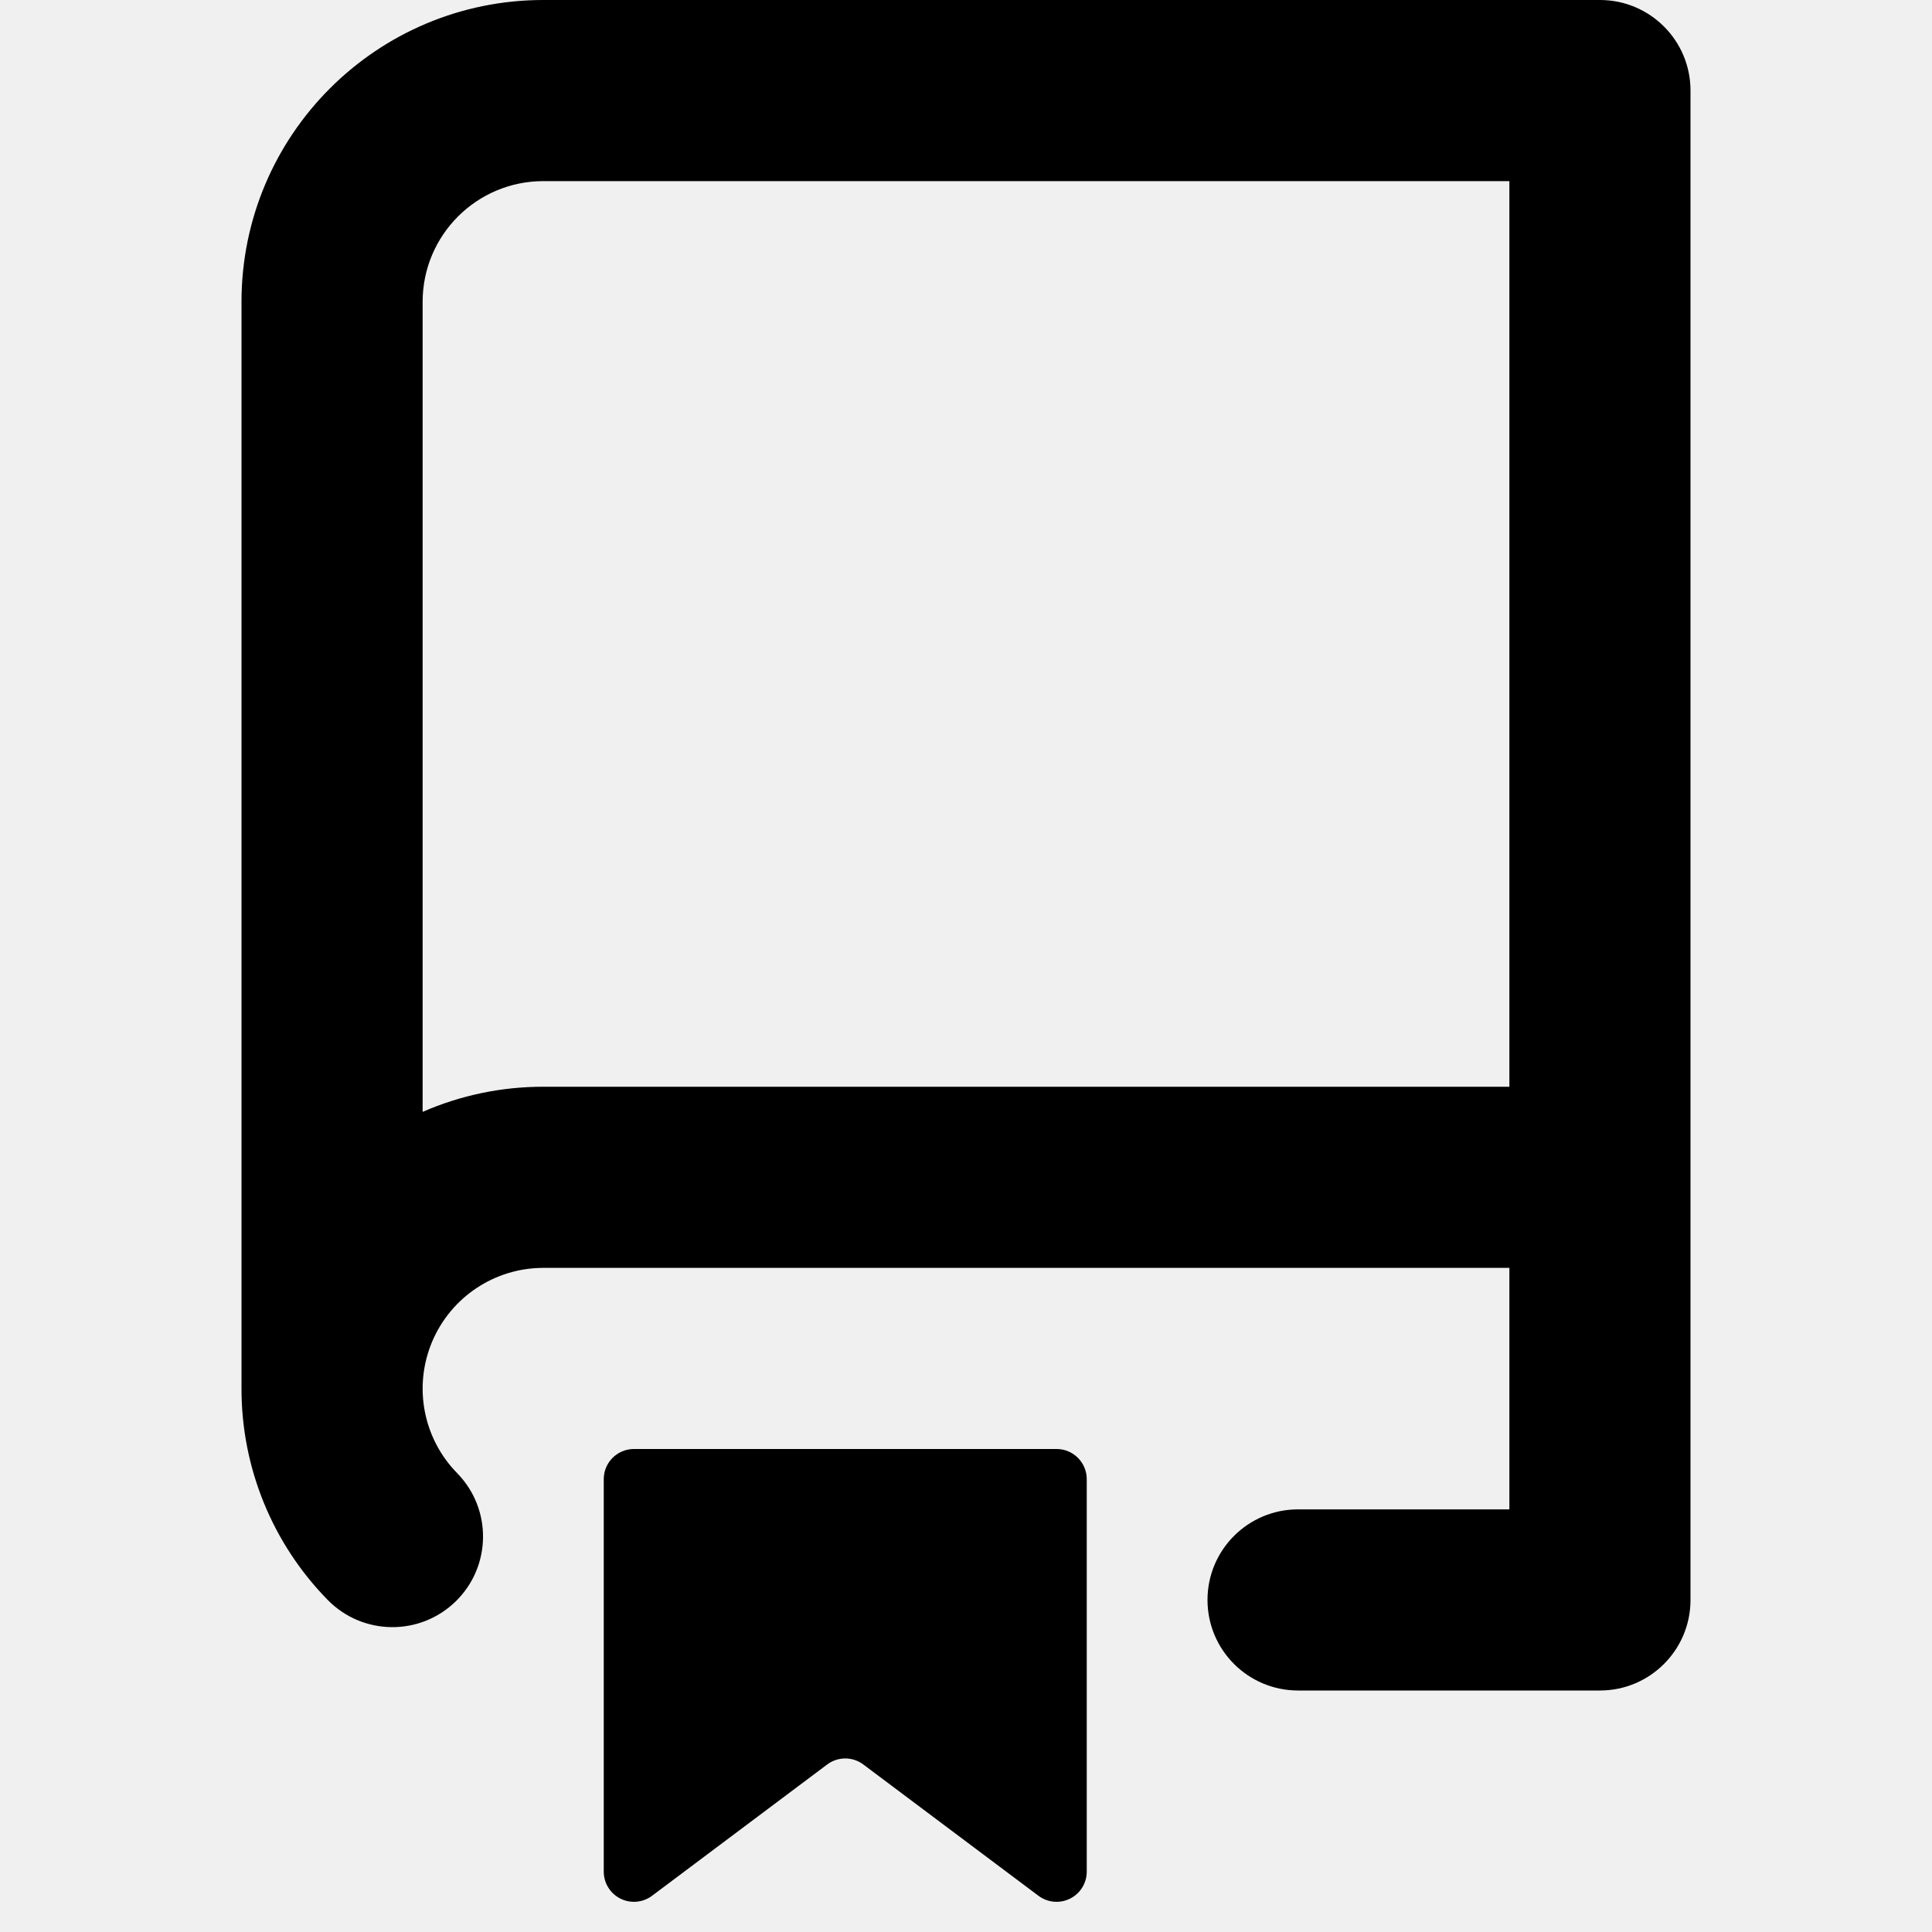
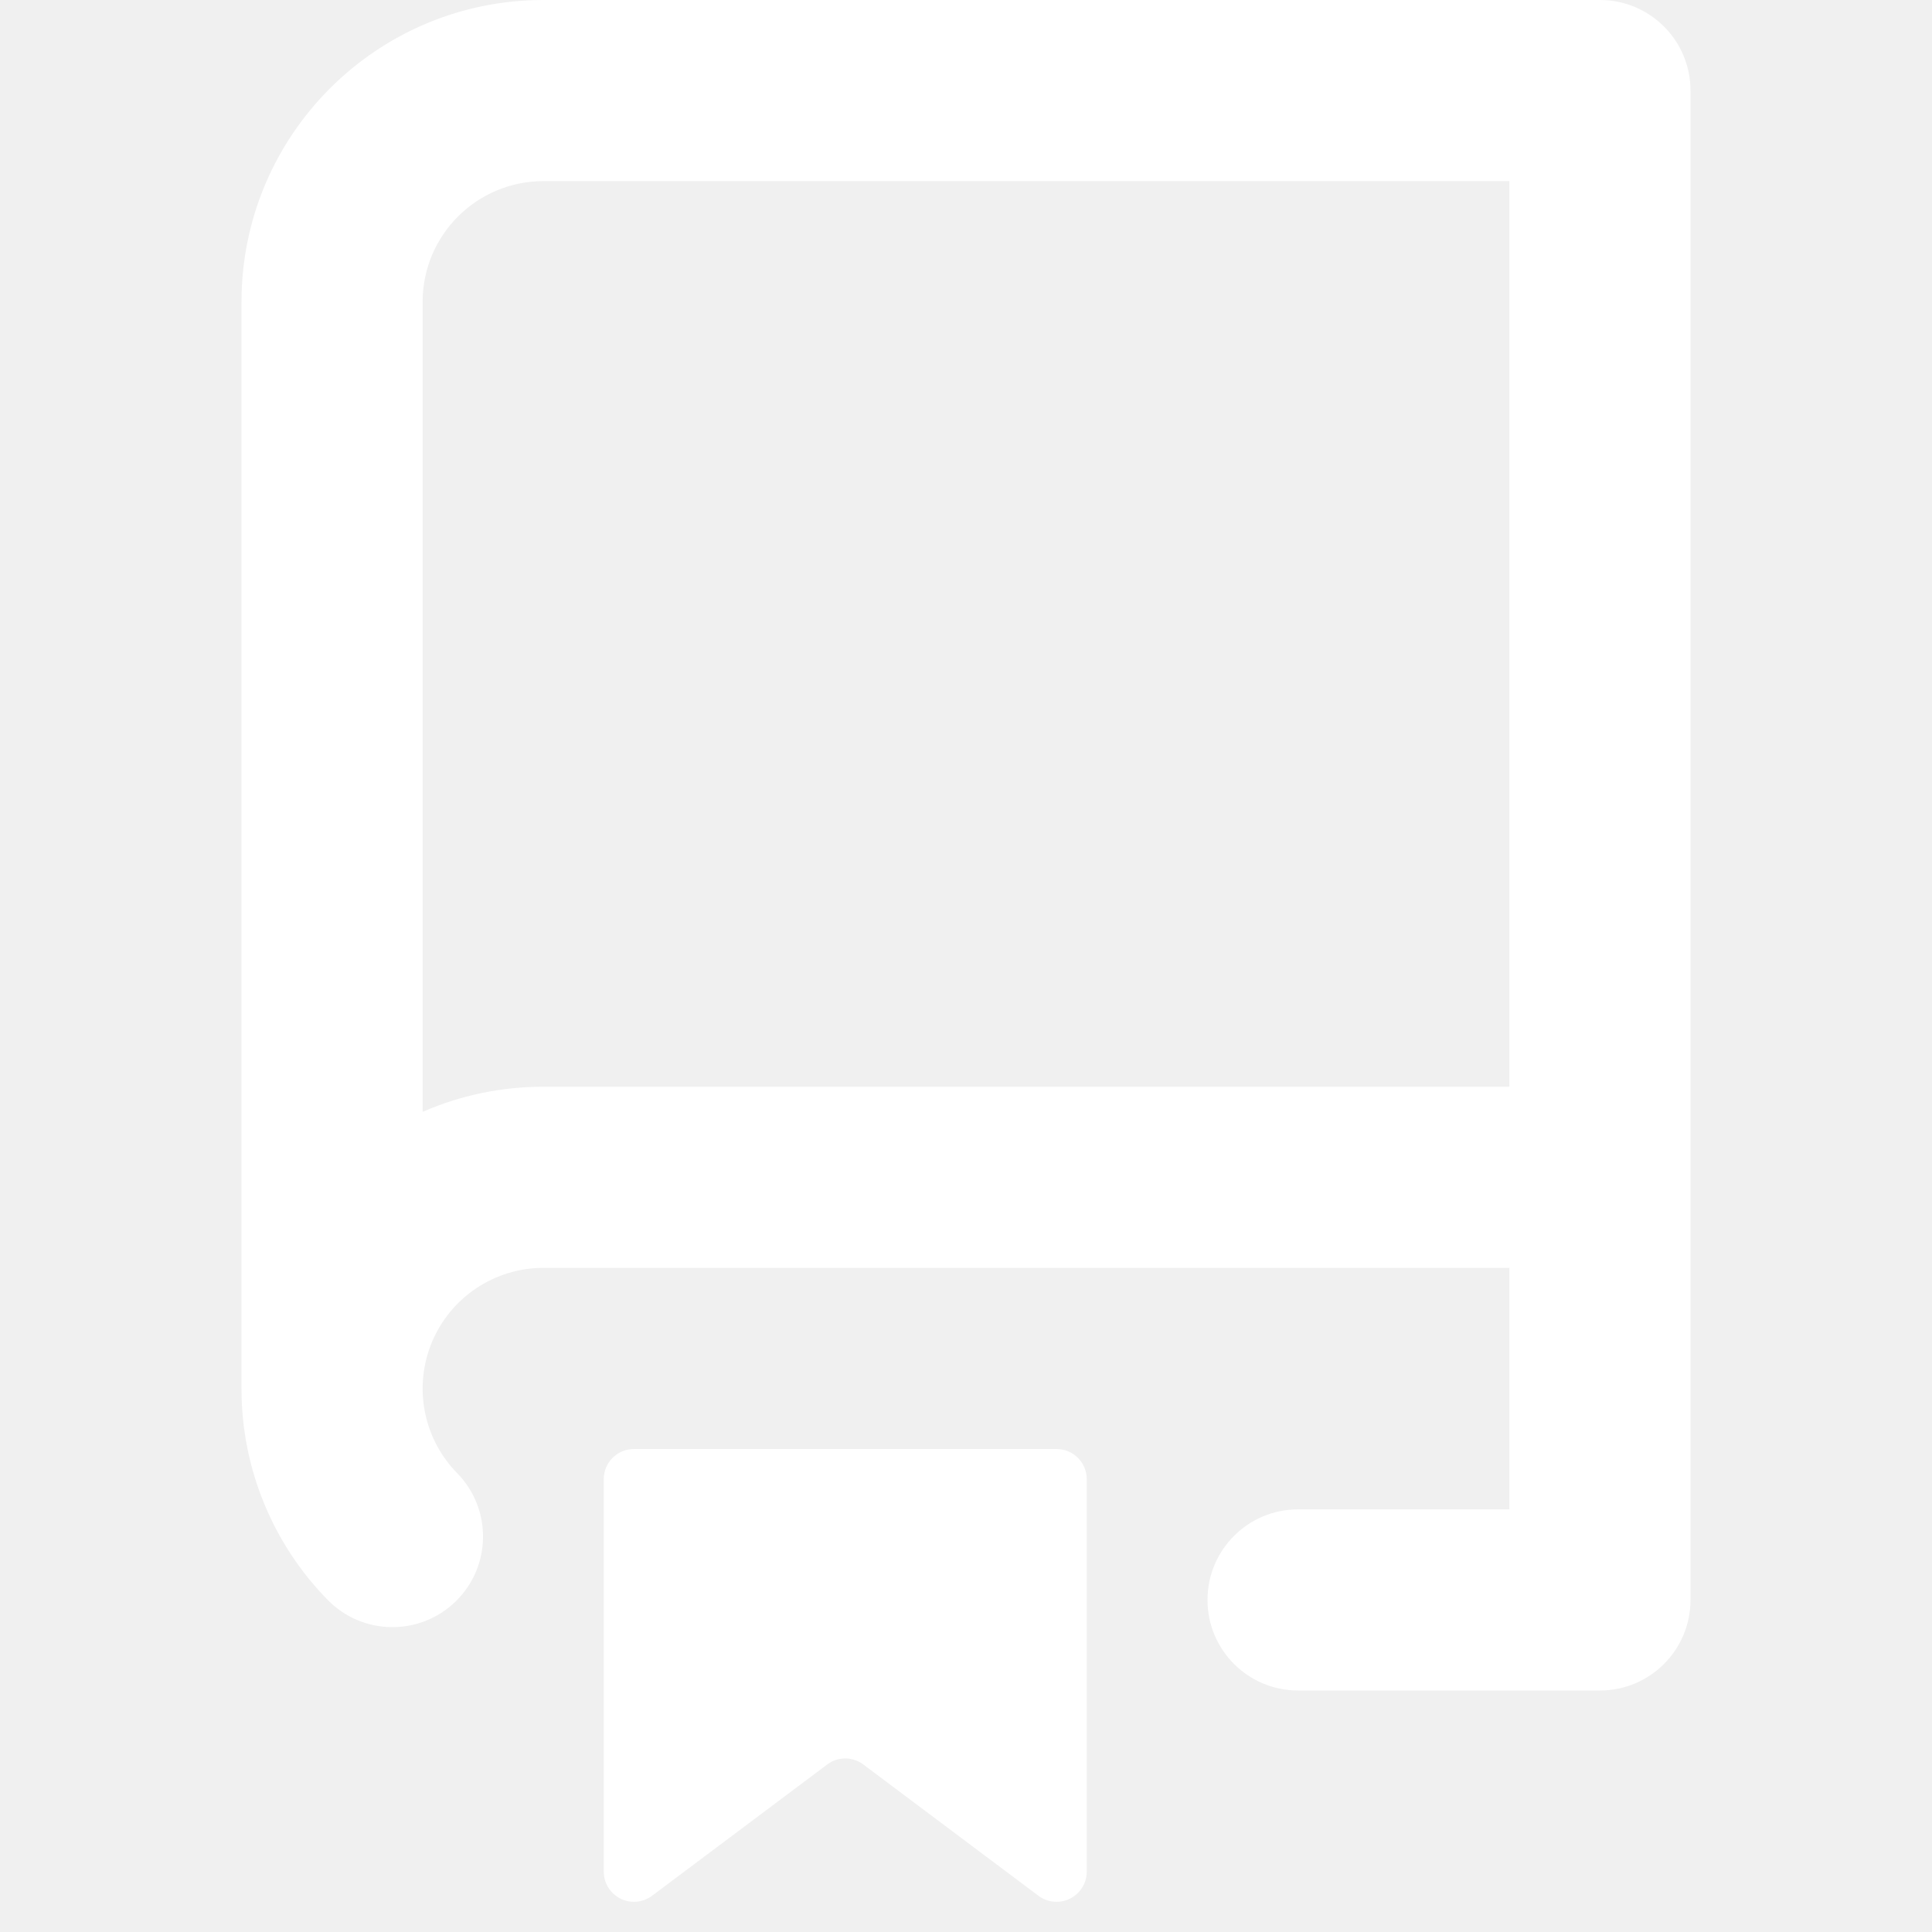
- <svg aria-hidden="true" height="16" viewBox="0 0 16 16" version="1.1" width="16" data-view-component="true" class="octicon octicon-repo">
+ <svg xmlns="http://www.w3.org/2000/svg" aria-hidden="true" height="16" viewBox="0 0 16 16" version="1.1" width="16" data-view-component="true" fill="white" class="octicon octicon-repo">
  <path d="M2 2.5A2.5 2.5 0 0 1 4.5 0h8.75a.75.75 0 0 1 .75.75v12.5a.75.75 0 0 1-.75.75h-2.5a.75.75 0 0 1 0-1.5h1.75v-2h-8a1 1 0 0 0-.714 1.7.75.75 0 1 1-1.072 1.05A2.495 2.495 0 0 1 2 11.5Zm10.5-1h-8a1 1 0 0 0-1 1v6.708A2.486 2.486 0 0 1 4.5 9h8ZM5 12.25a.25.25 0 0 1 .25-.25h3.5a.25.25 0 0 1 .25.25v3.25a.25.25 0 0 1-.4.2l-1.45-1.087a.249.249 0 0 0-.3 0L5.4 15.7a.25.25 0 0 1-.4-.2Z" />
</svg>
